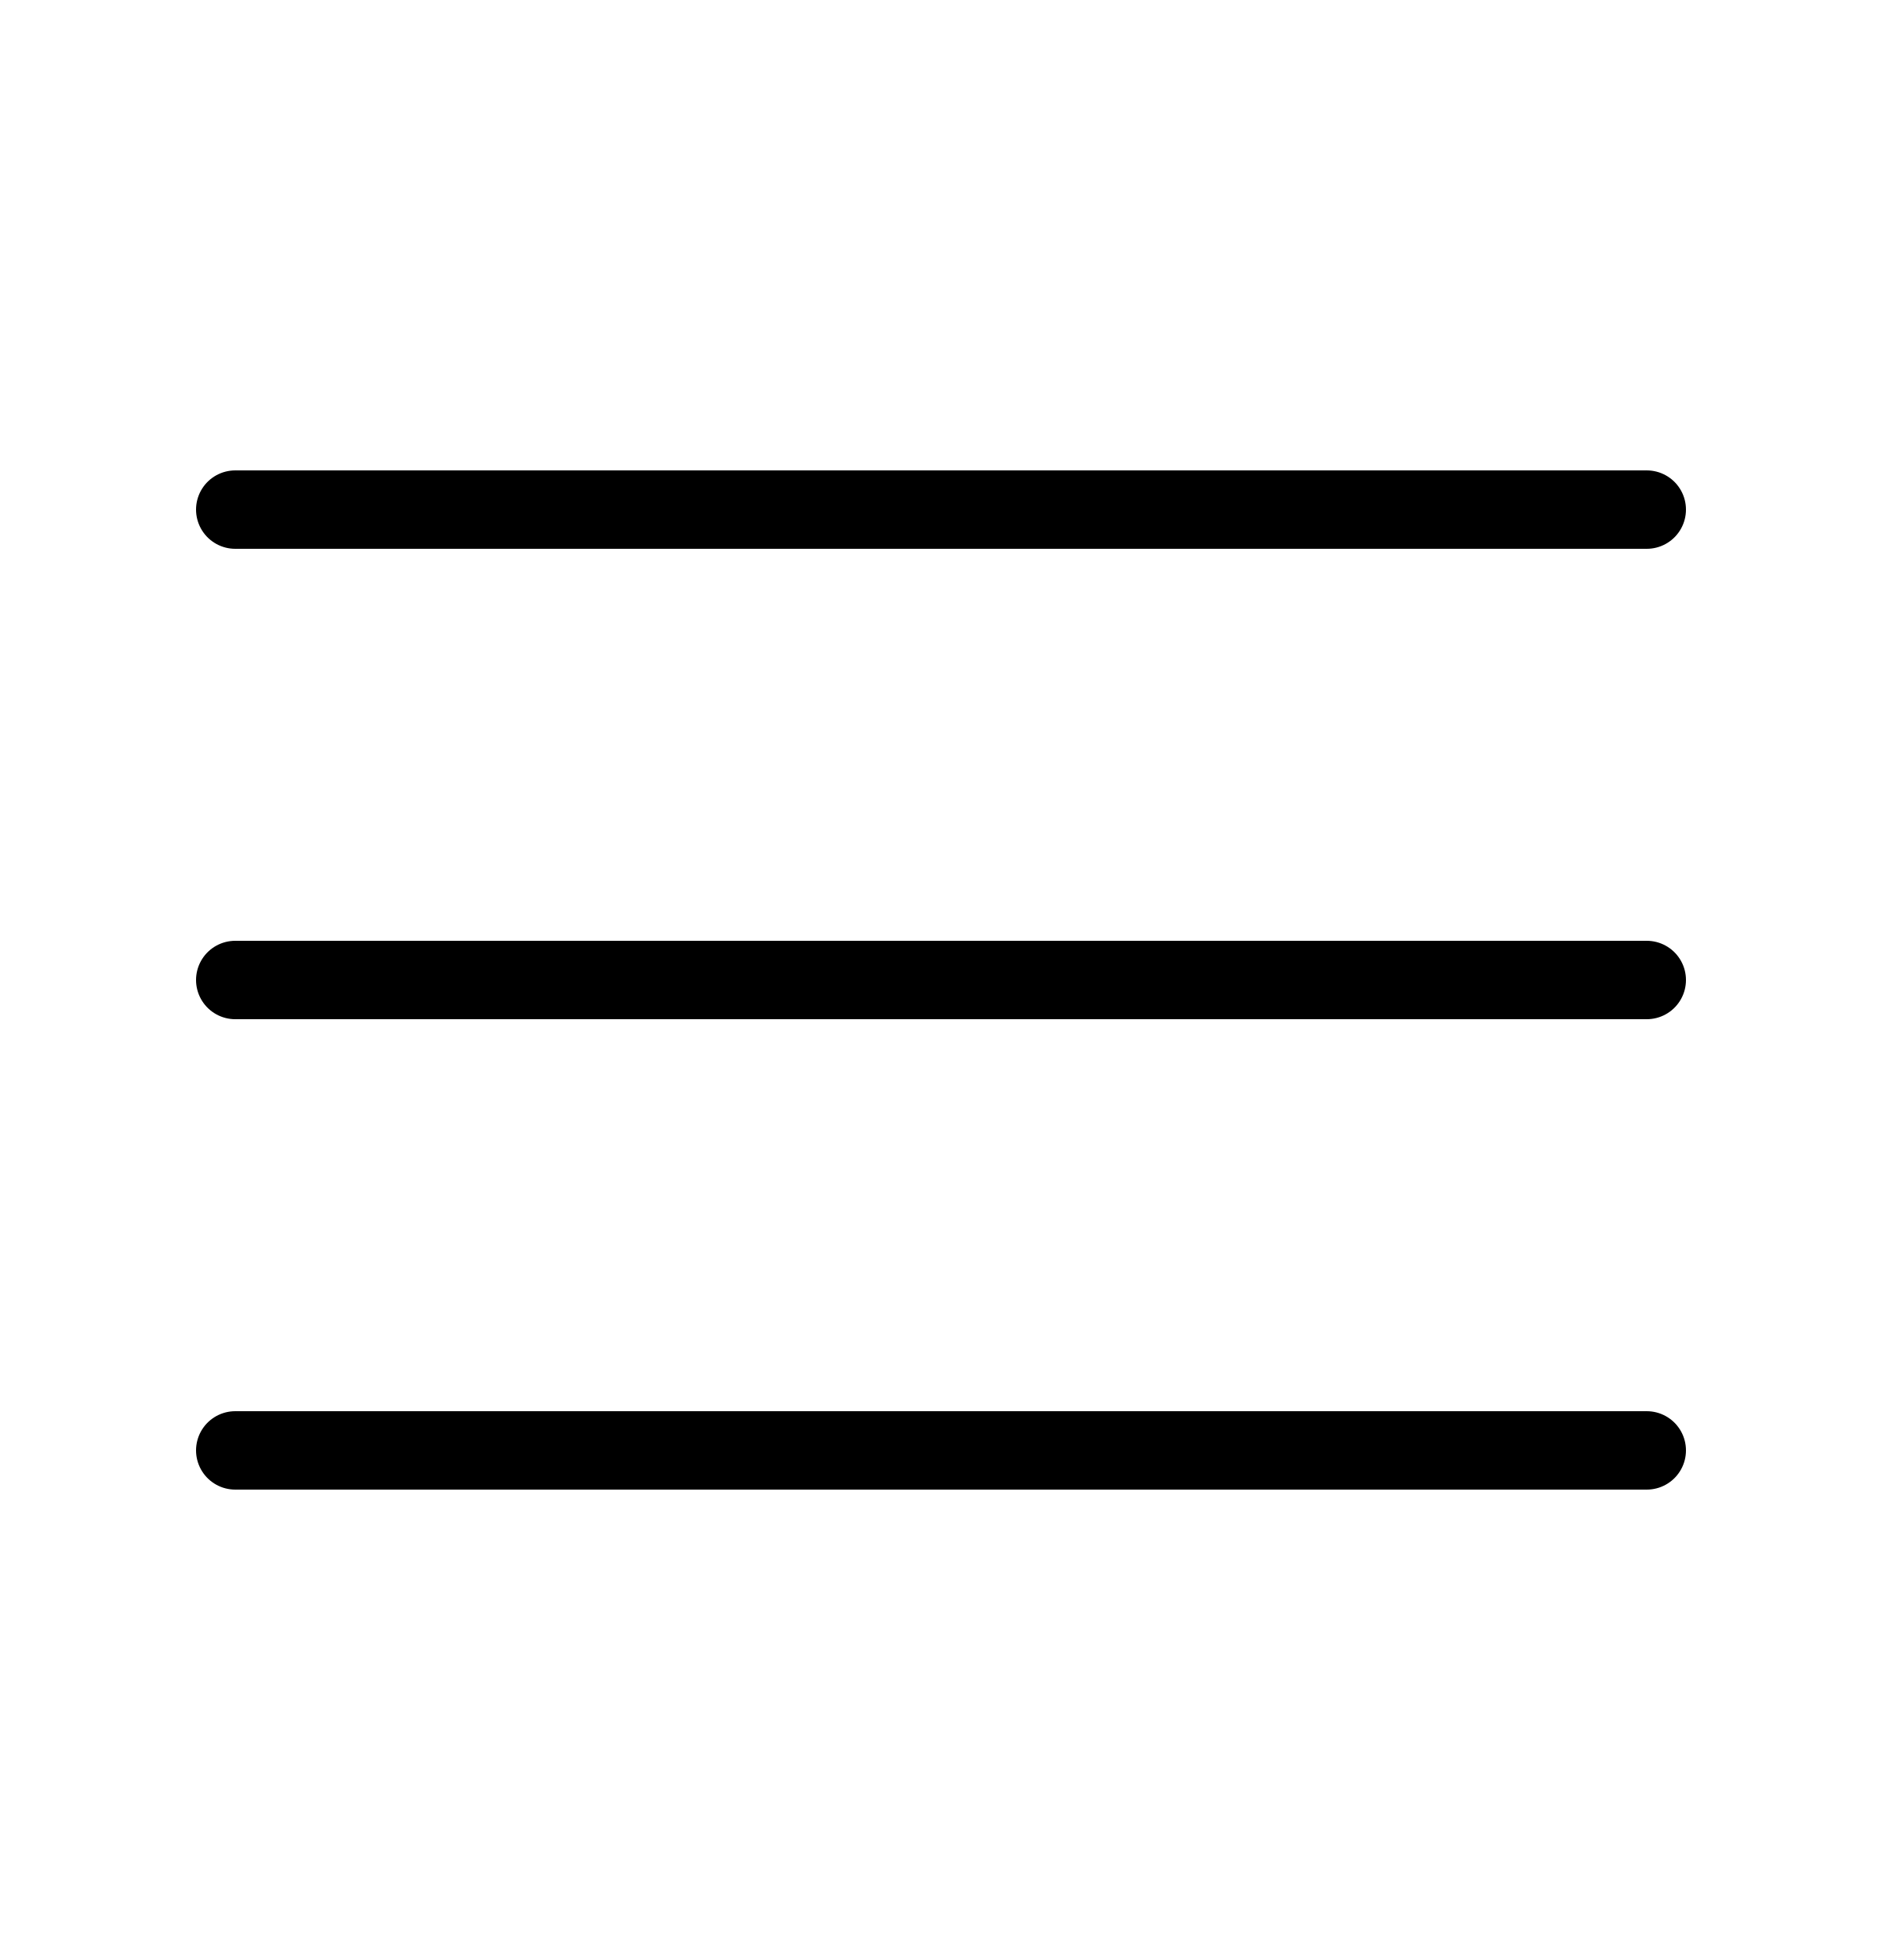
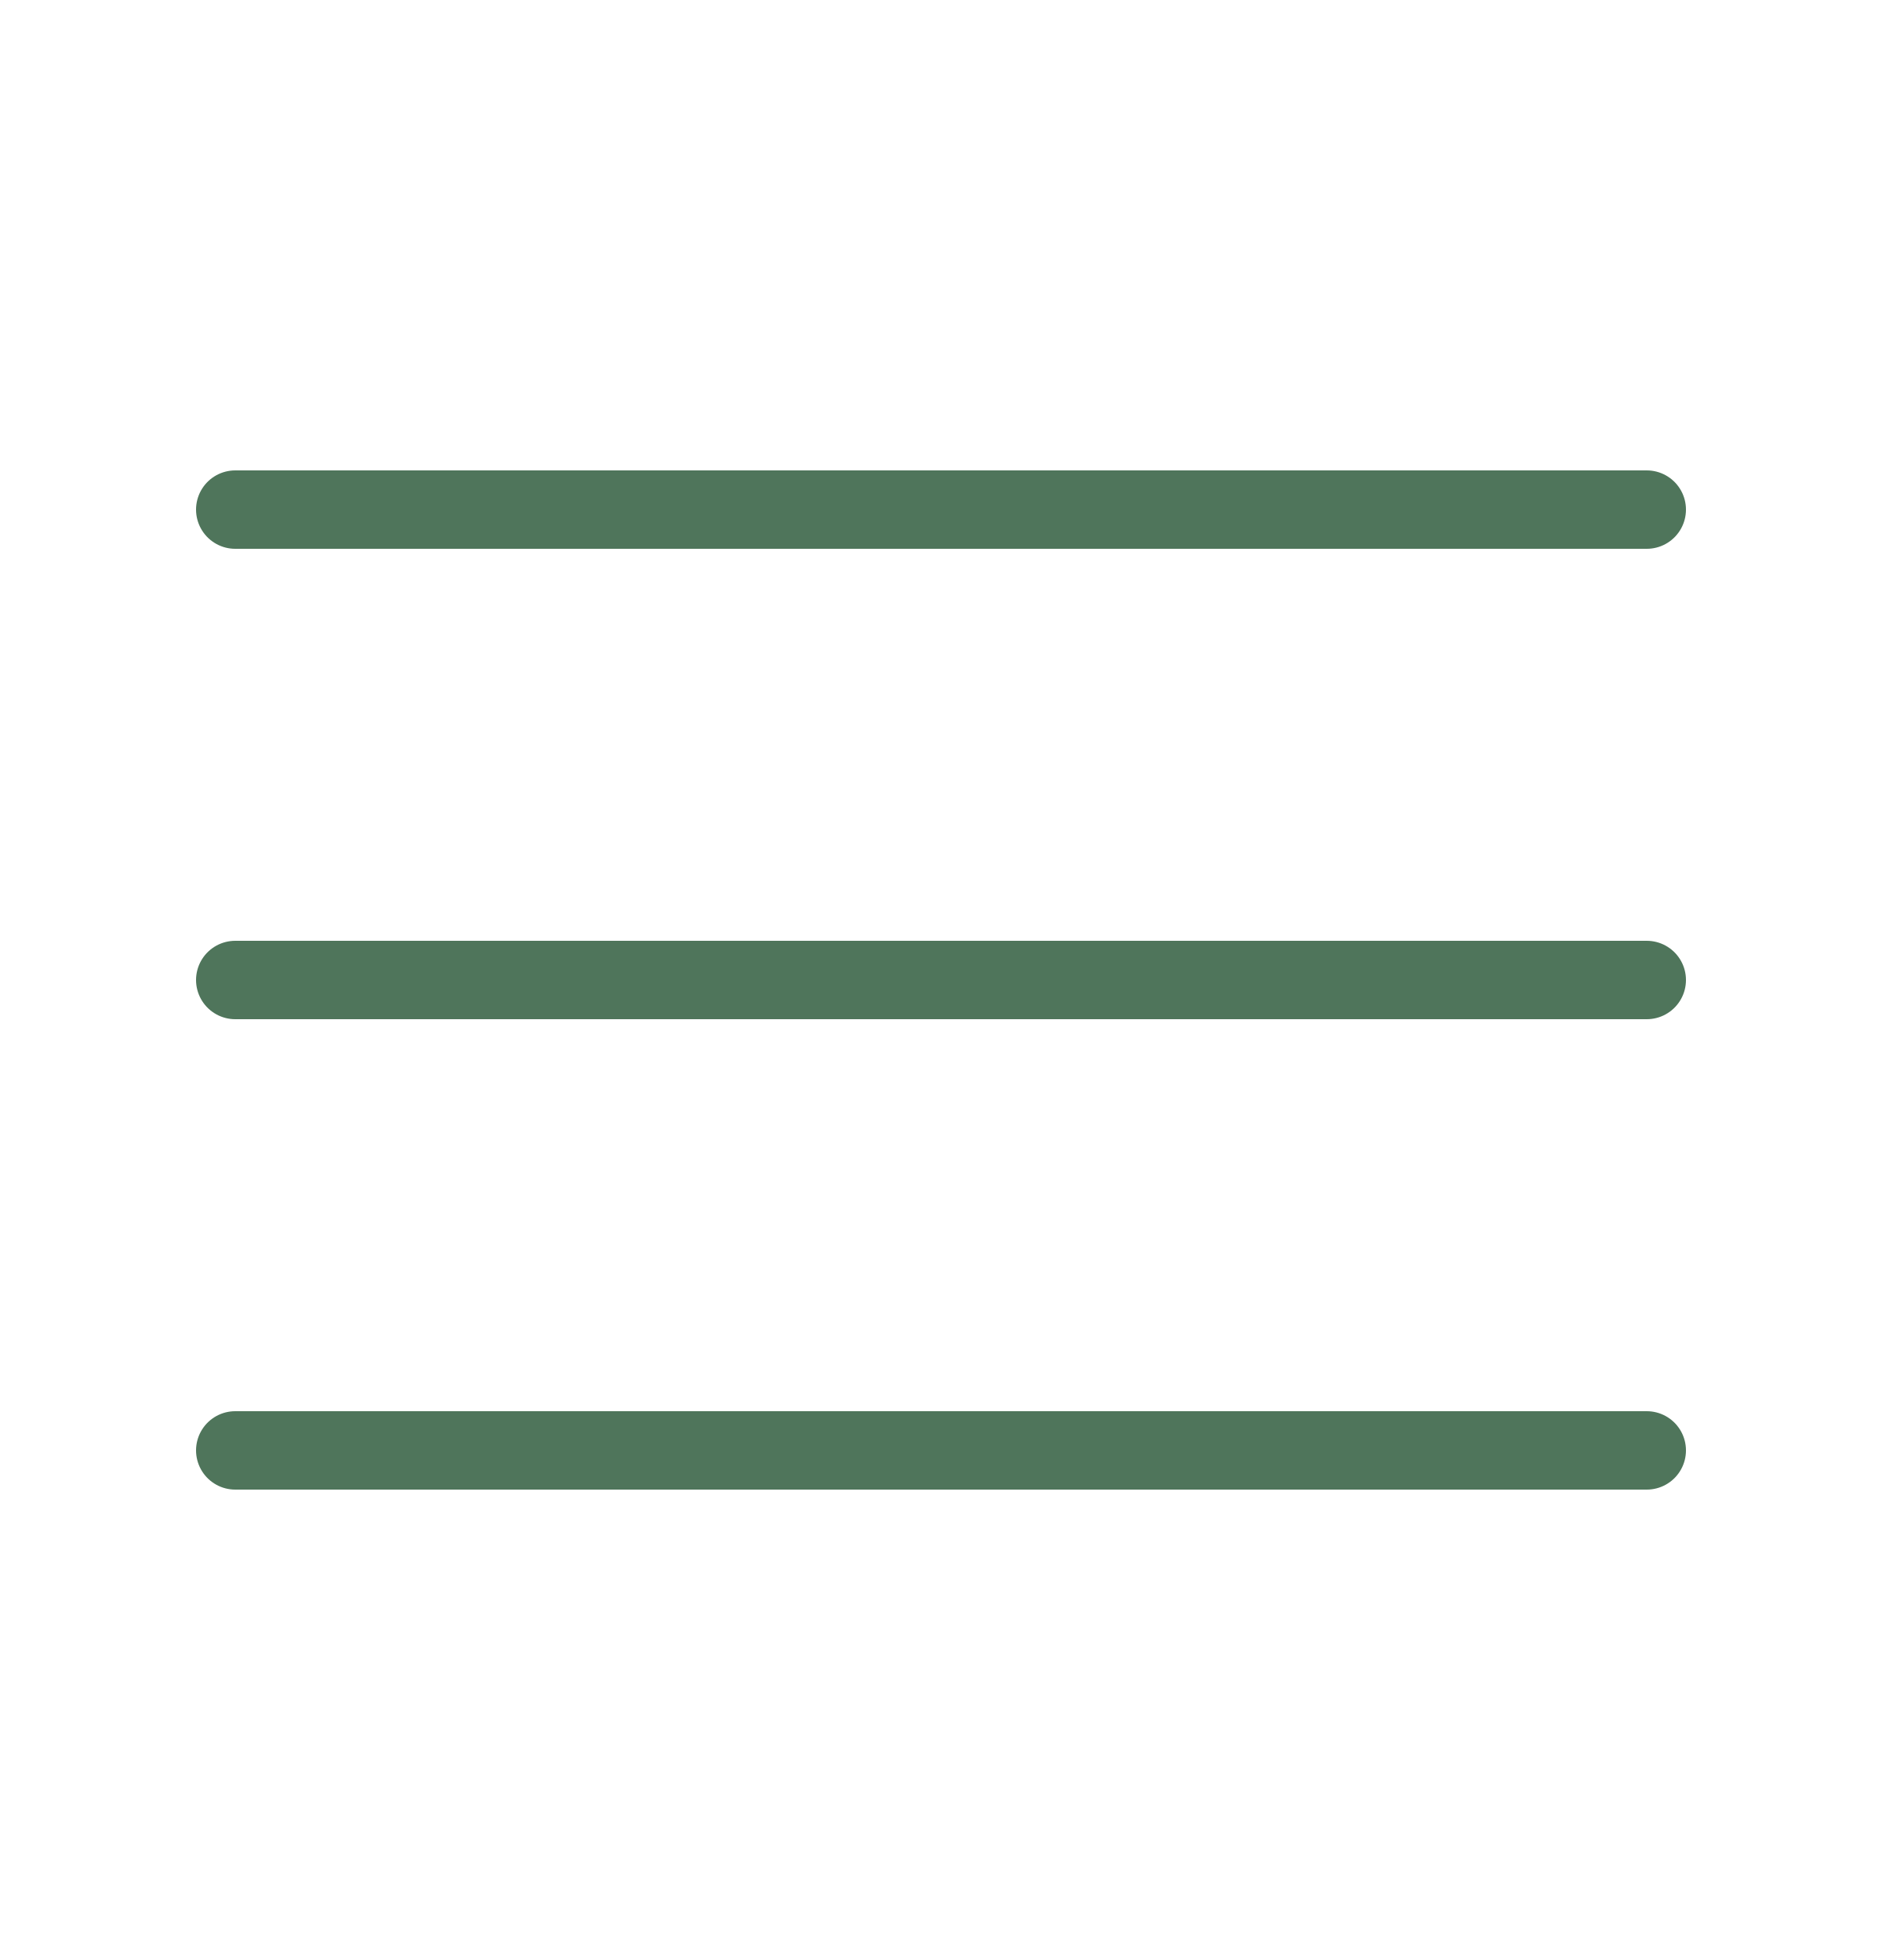
<svg xmlns="http://www.w3.org/2000/svg" width="24" height="25" viewBox="0 0 24 25" fill="none">
-   <path d="M3 12.5H21M3 18.5H21M3 6.5H21" stroke="black" stroke-linecap="round" stroke-linejoin="round" />
+   <path d="M3 12.5H21M3 18.5H21M3 6.5H21" stroke="#4F755B" stroke-linecap="round" stroke-linejoin="round" />
</svg>
